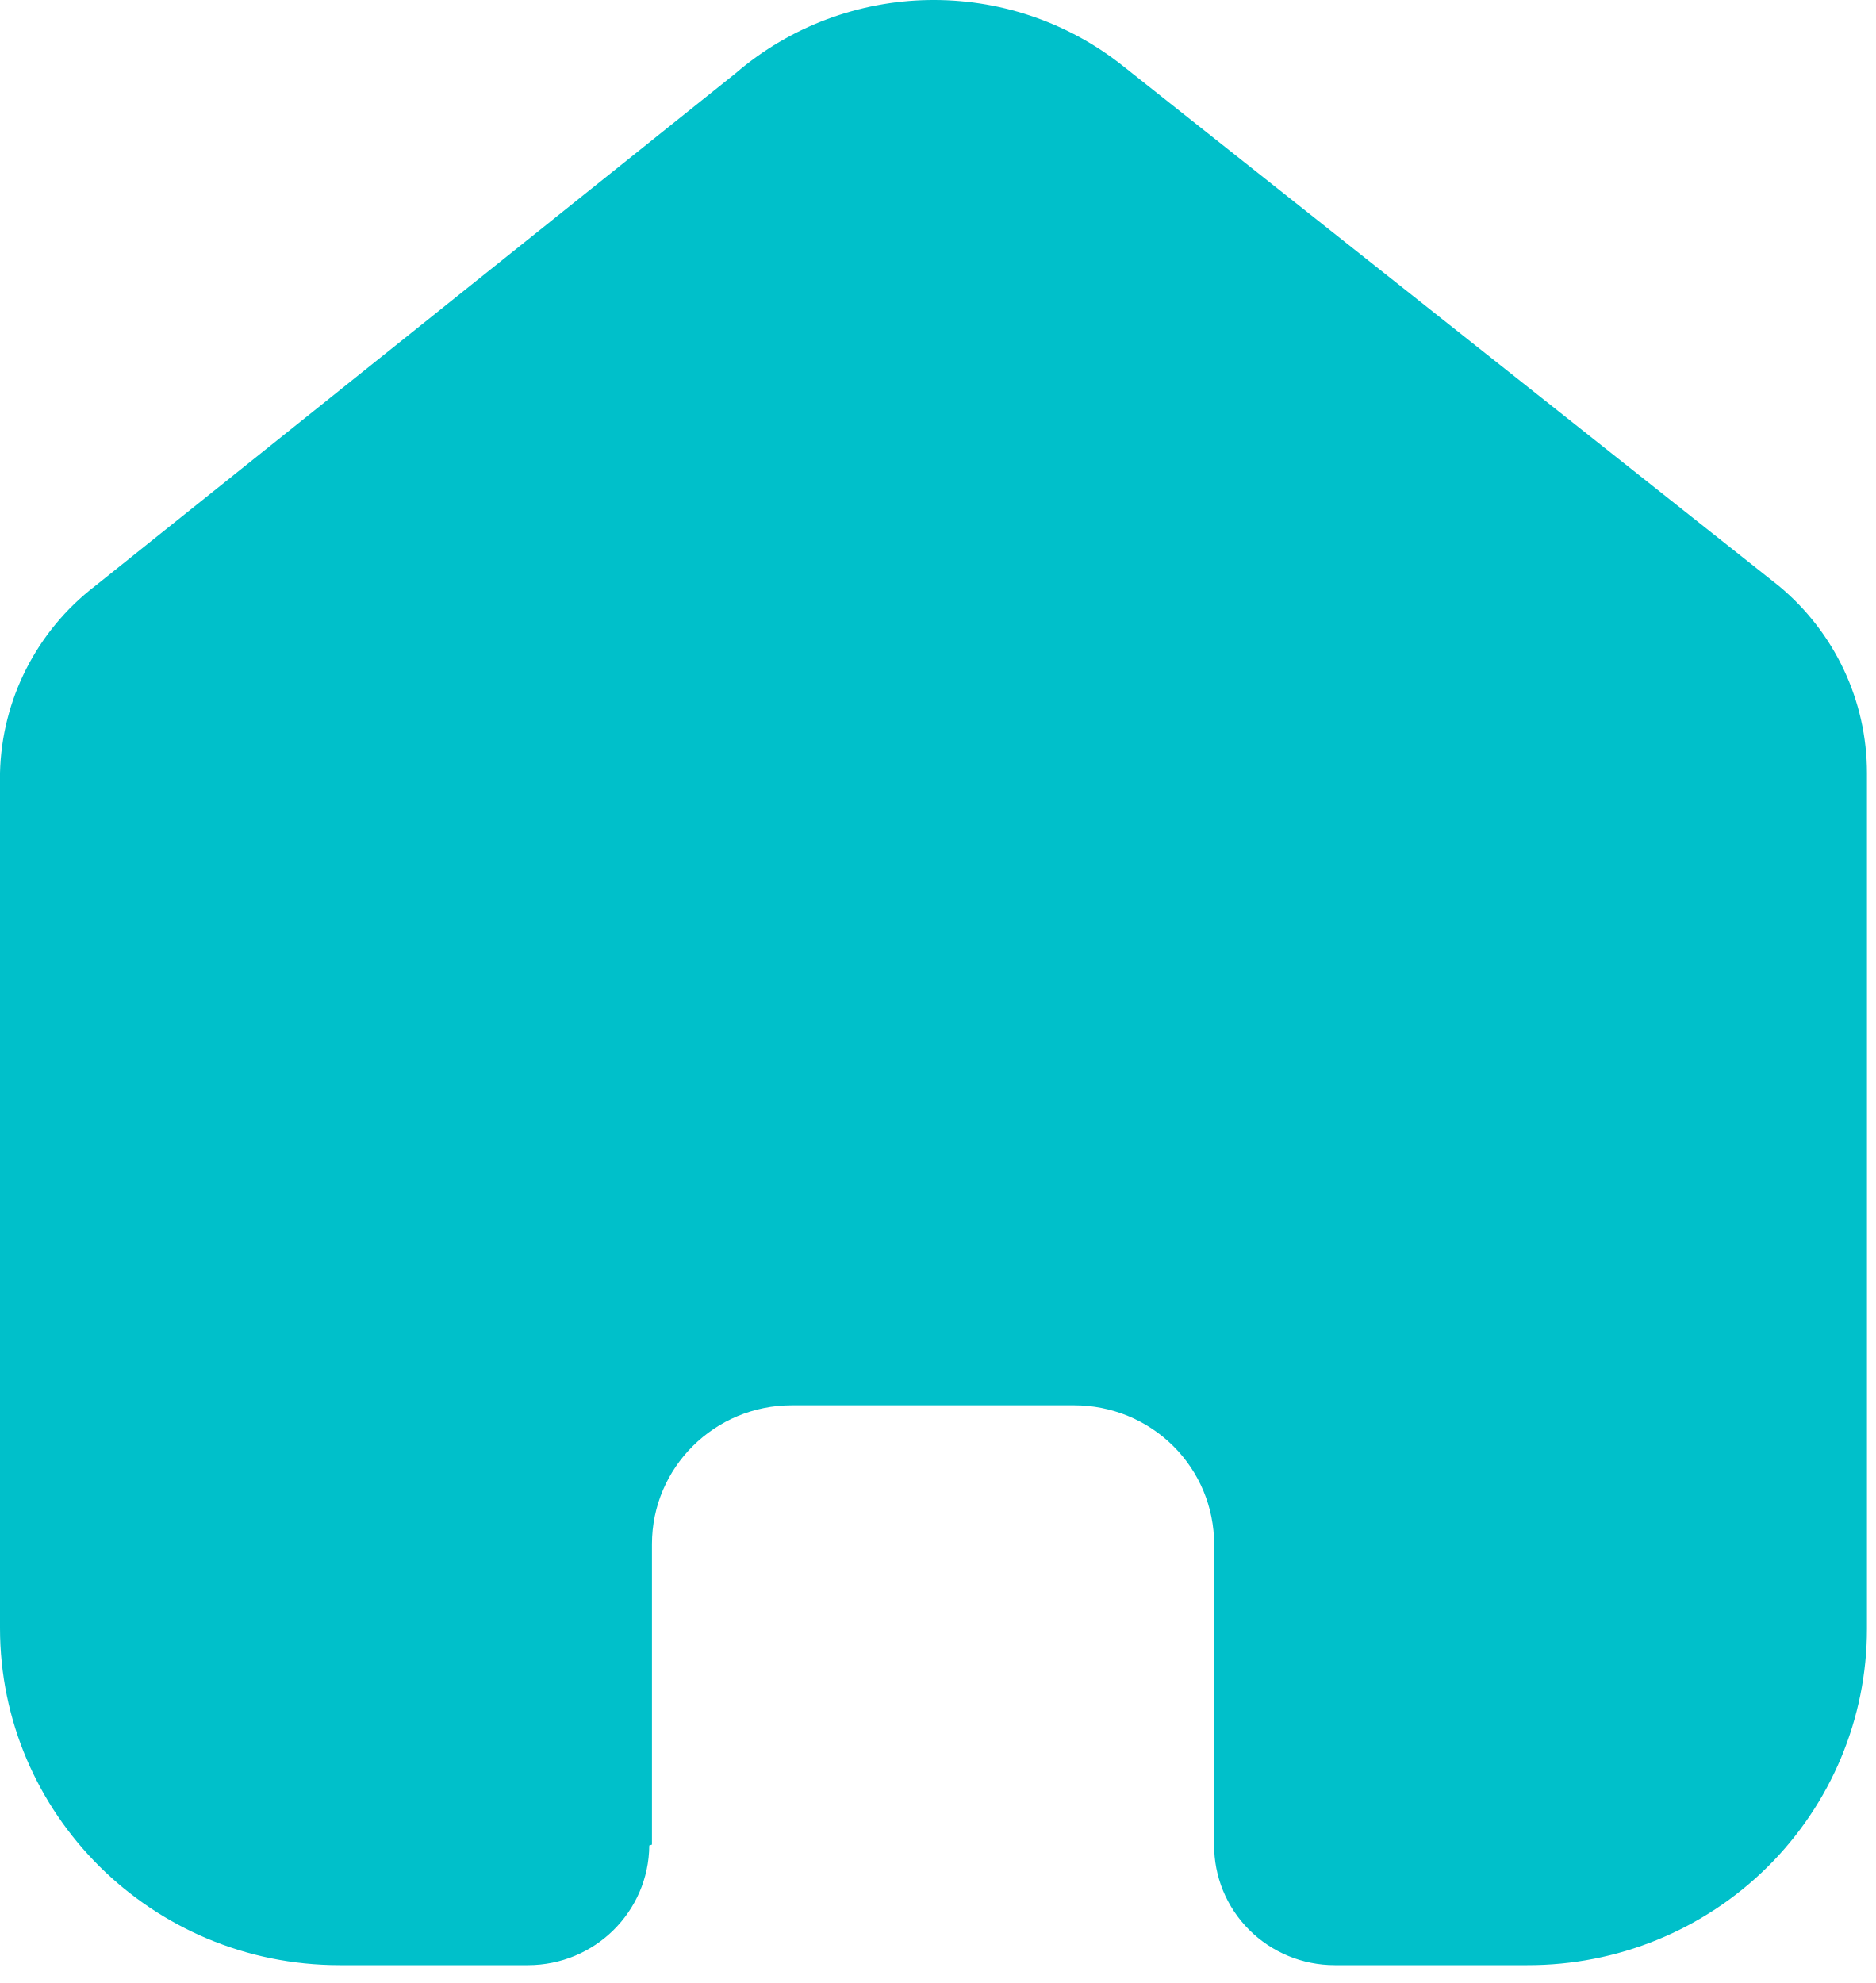
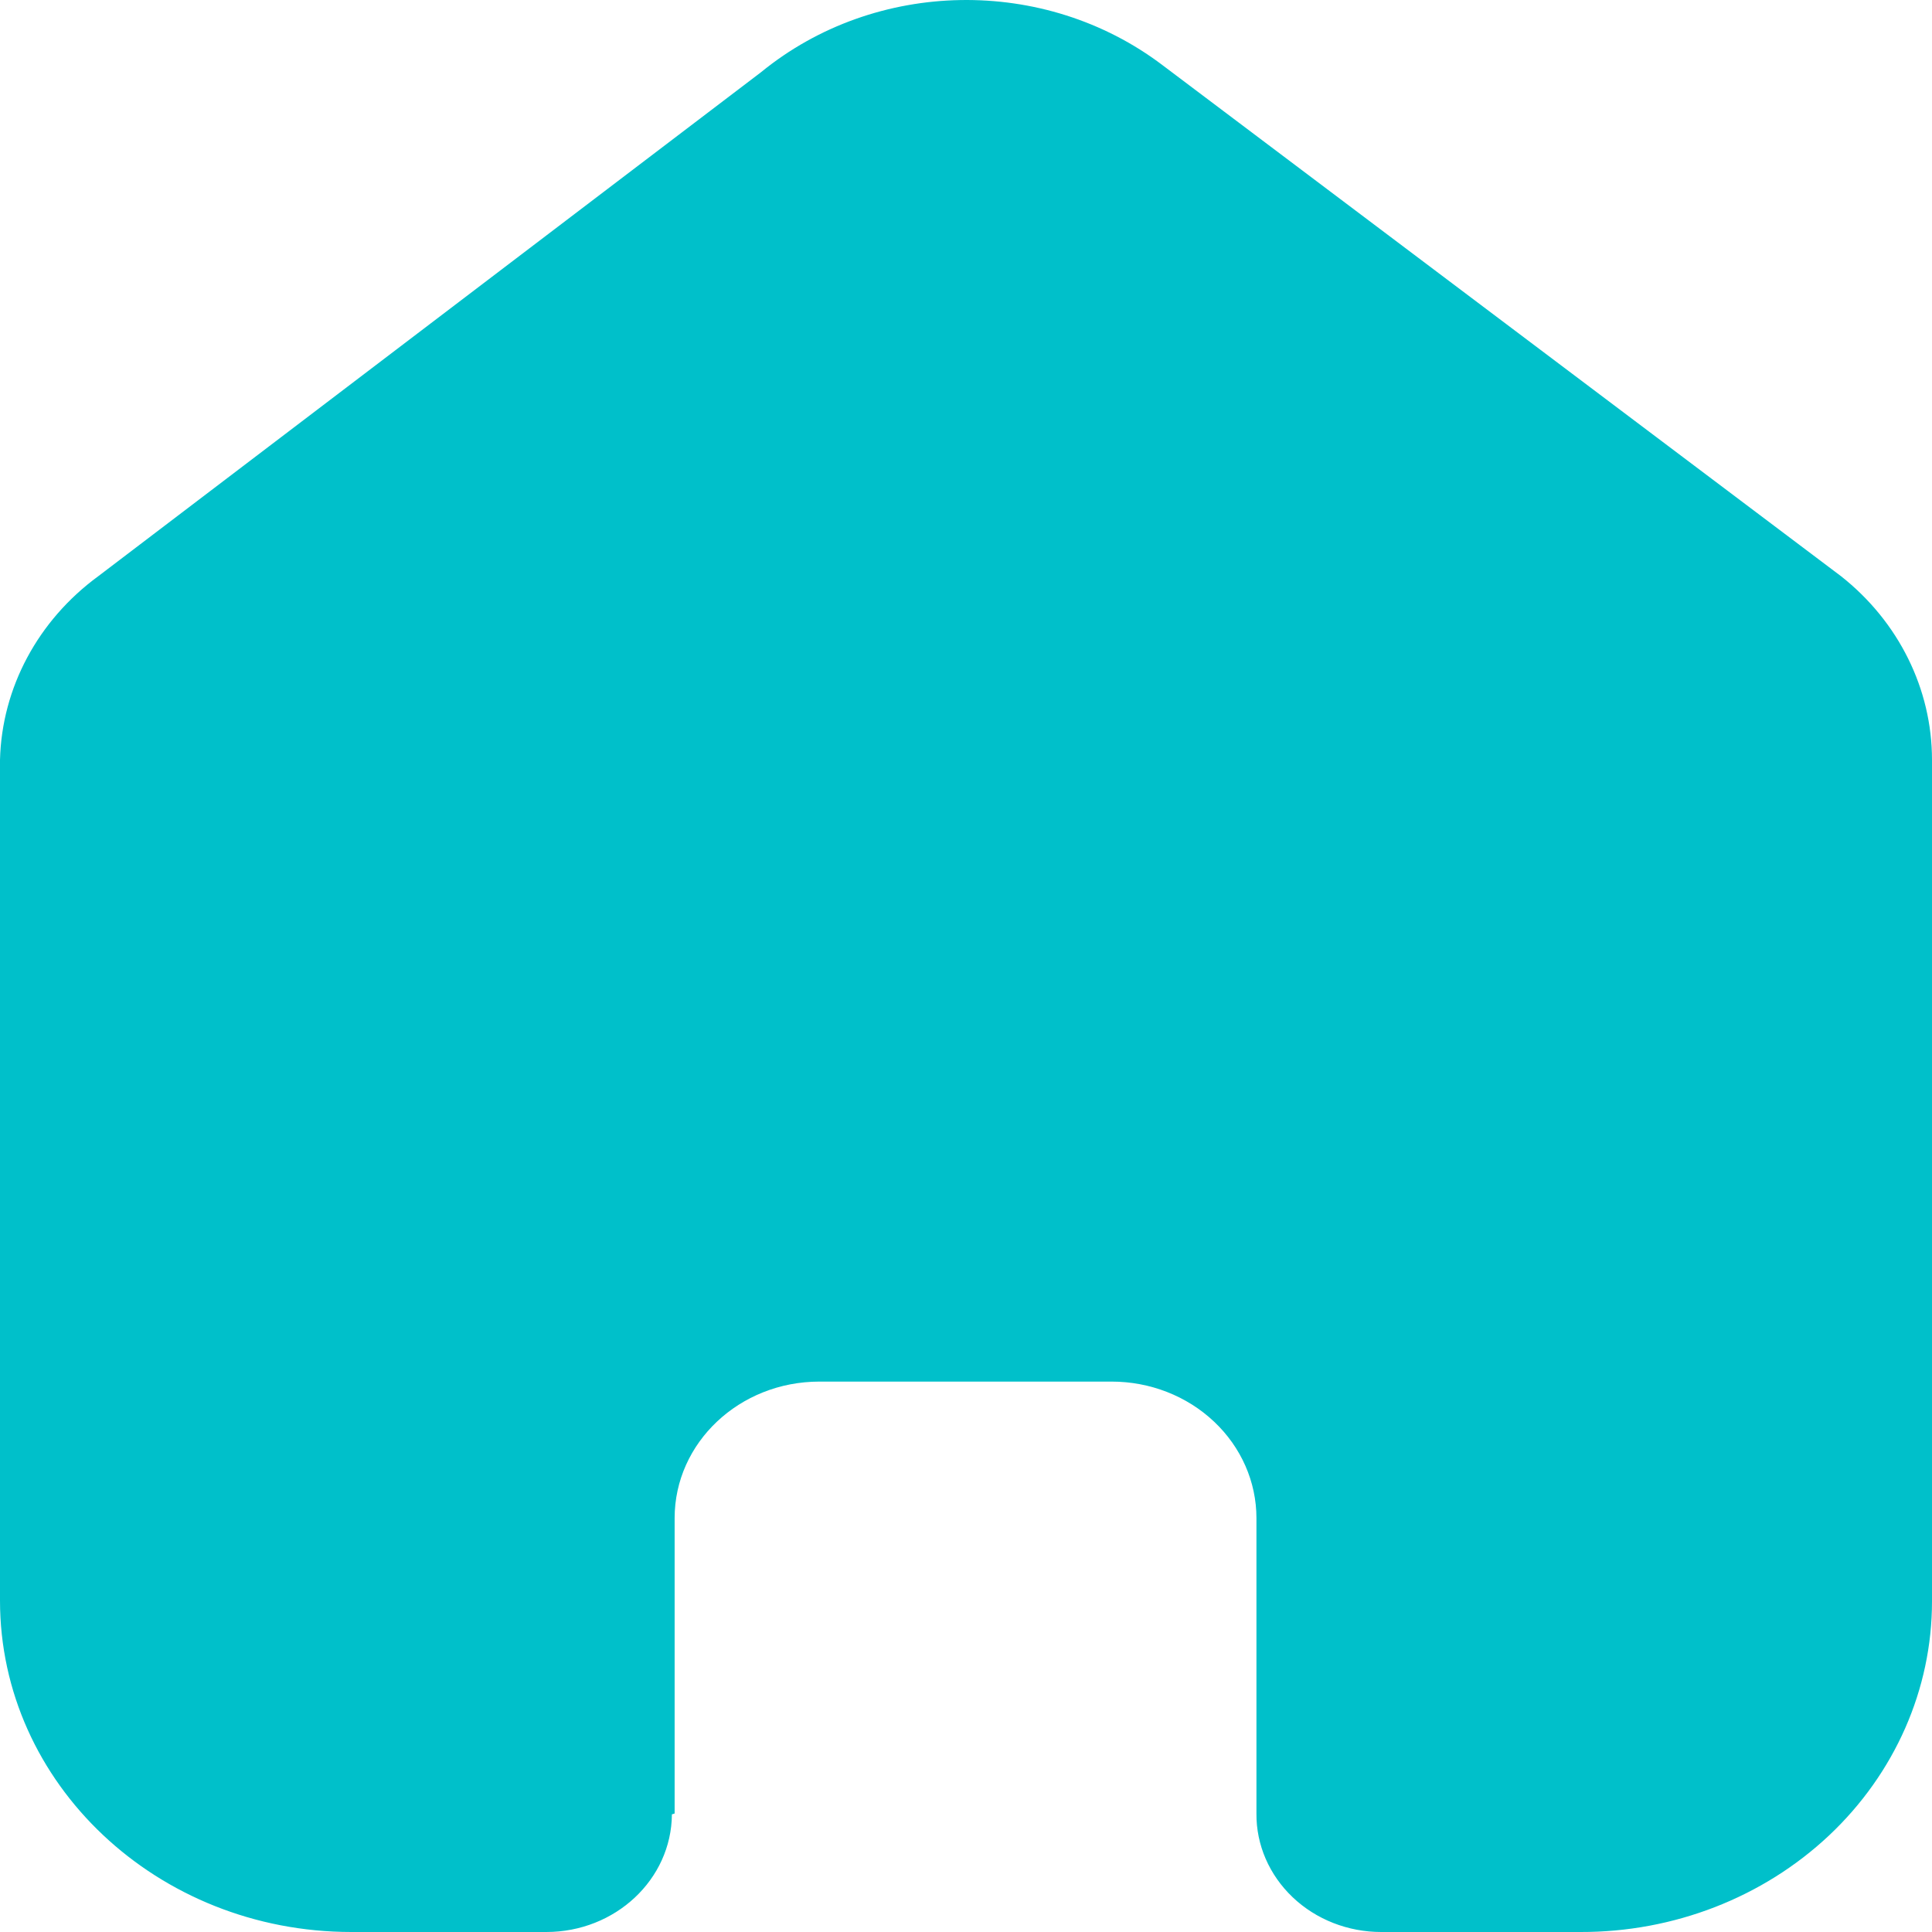
- <svg xmlns="http://www.w3.org/2000/svg" width="35" height="37" viewBox="0 0 35 37" fill="none">
-   <path d="M12.164 34.418V28.812C12.164 27.381 13.332 26.221 14.774 26.221H20.043C20.735 26.221 21.399 26.494 21.889 26.98C22.378 27.466 22.653 28.125 22.653 28.812V34.418C22.649 35.013 22.884 35.585 23.306 36.007C23.728 36.429 24.303 36.667 24.902 36.667H28.497C30.176 36.671 31.788 36.012 32.977 34.835C34.165 33.658 34.833 32.059 34.833 30.393V14.423C34.833 13.076 34.232 11.799 33.192 10.935L20.962 1.239C18.835 -0.461 15.787 -0.406 13.723 1.369L1.773 10.935C0.683 11.774 0.032 13.055 0 14.423V30.376C0 33.85 2.837 36.667 6.336 36.667H9.849C11.094 36.667 12.105 35.67 12.114 34.434L12.164 34.418Z" fill="#00C0CA" />
+ <svg xmlns="http://www.w3.org/2000/svg" width="27" height="27" viewBox="0 0 27 27" fill="none">
+   <path d="M9.428 25.344V21.216C9.428 20.162 10.334 19.308 11.451 19.308H15.536C16.072 19.308 16.587 19.509 16.966 19.867C17.346 20.225 17.559 20.71 17.559 21.216V25.344C17.555 25.782 17.738 26.203 18.065 26.514C18.392 26.825 18.837 27 19.302 27H22.089C23.39 27.003 24.639 26.518 25.561 25.651C26.482 24.784 27 23.607 27 22.38V10.62C27 9.629 26.534 8.688 25.728 8.052L16.248 0.912C14.599 -0.339 12.237 -0.299 10.637 1.008L1.374 8.052C0.53 8.67 0.025 9.613 0 10.62V22.368C0 24.926 2.199 27 4.911 27H7.634C8.599 27 9.383 26.266 9.39 25.356L9.428 25.344Z" fill="#00C0CA" />
</svg>
